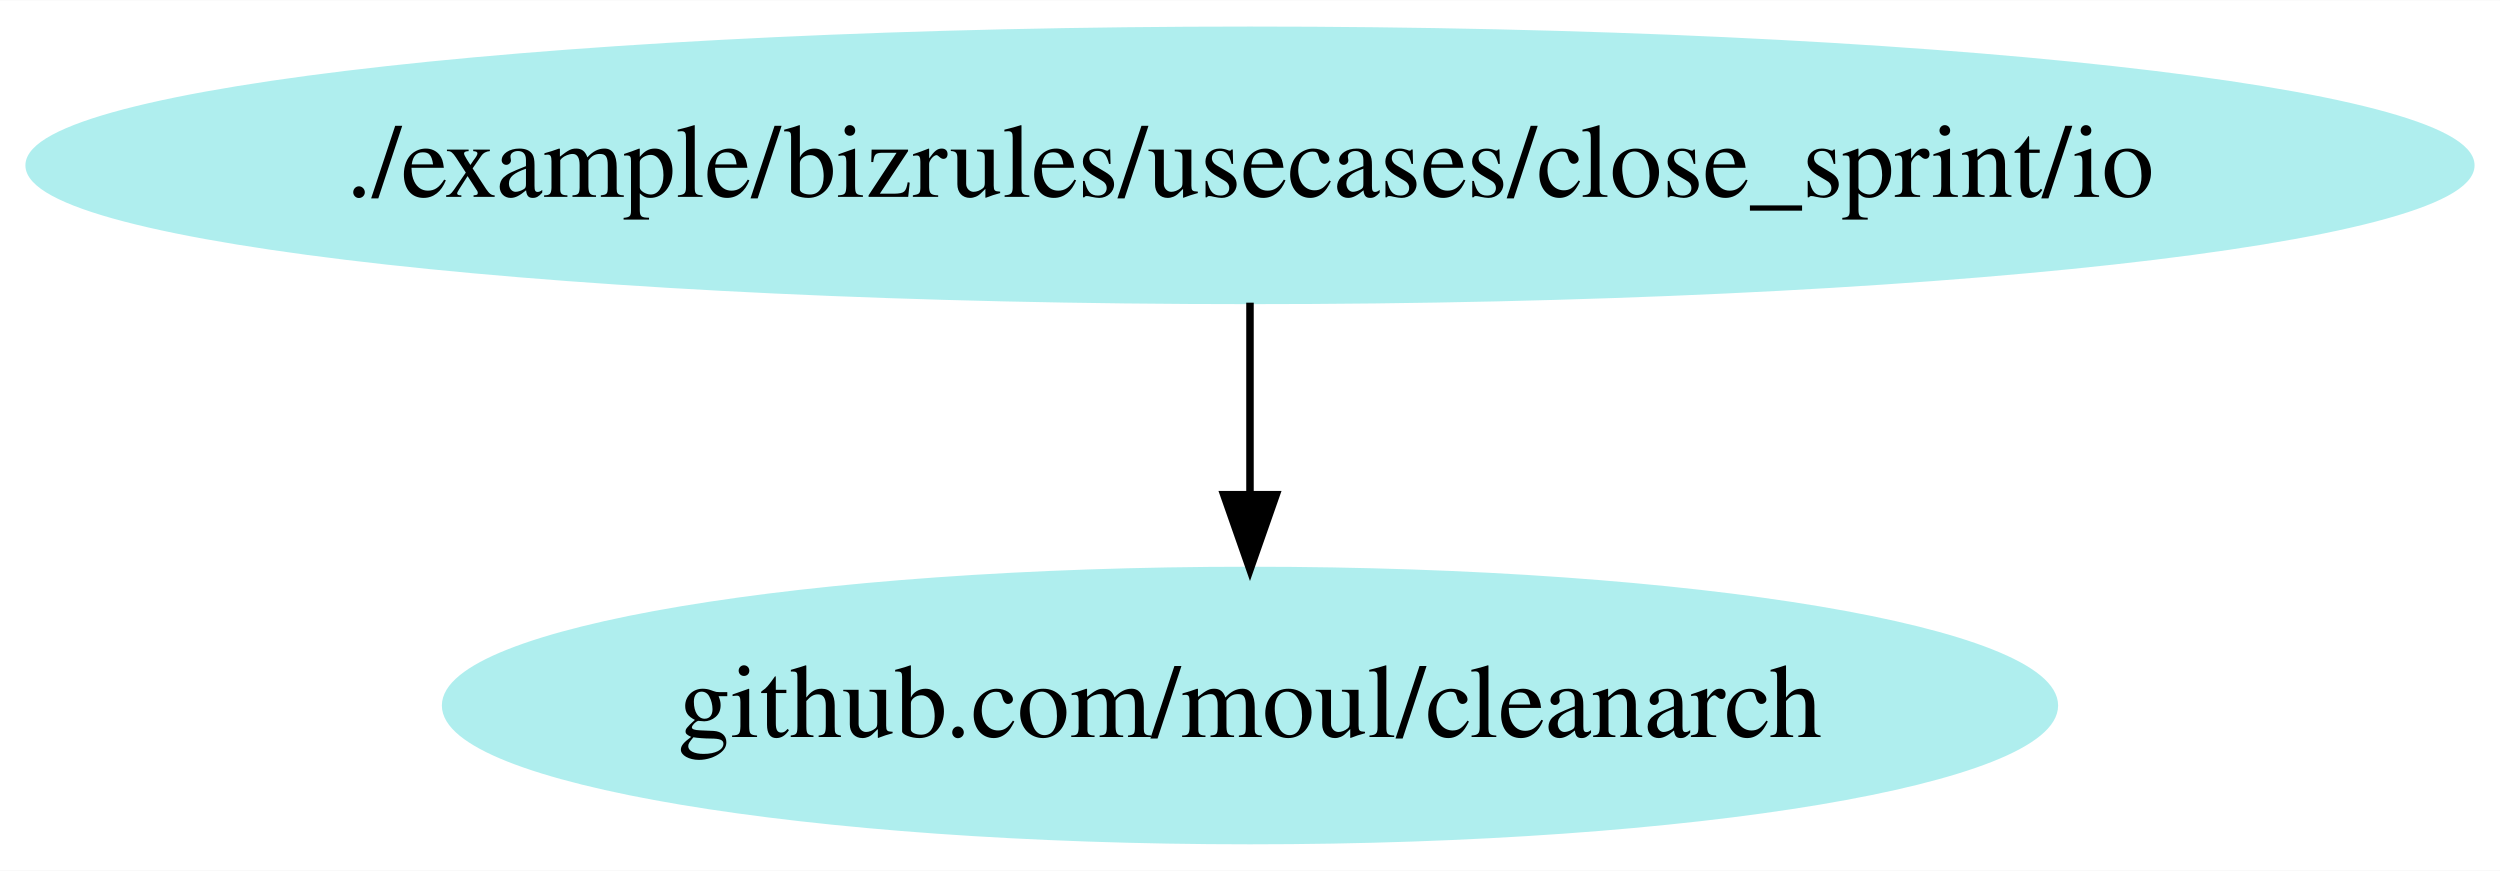
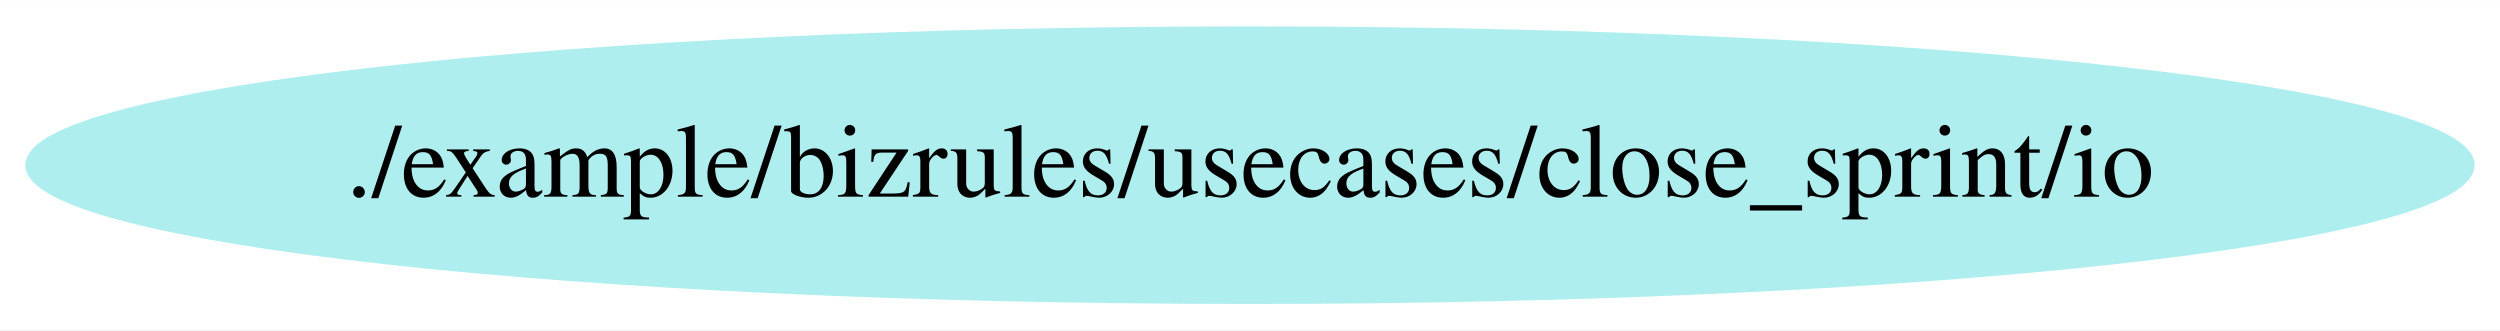
- <svg xmlns="http://www.w3.org/2000/svg" width="333pt" height="116pt" viewBox="0.00 0.00 333.23 116.00">
-   <g id="graph0" class="graph" transform="scale(1 1) rotate(0) translate(4 112)">
-     <polygon fill="white" stroke="none" points="-4,4 -4,-112 329.227,-112 329.227,4 -4,4" />
+ <svg xmlns="http://www.w3.org/2000/svg" width="333pt" height="44pt" viewBox="0.00 0.00 333.23 44.00">
+   <g id="graph0" class="graph" transform="scale(1 1) rotate(0) translate(4 40)">
+     <polygon fill="white" stroke="none" points="-4,4 -4,-40 329.227,-40 329.227,4 -4,4" />
    <g id="node1" class="node">
-       <ellipse fill="paleturquoise" stroke="paleturquoise" cx="162.613" cy="-18" rx="107.217" ry="18" />
-       <text text-anchor="middle" x="162.613" y="-13.8" font-family="Times,serif" font-size="14.00">github.com/moul/cleanarch</text>
-     </g>
-     <g id="node2" class="node">
-       <ellipse fill="paleturquoise" stroke="paleturquoise" cx="162.613" cy="-90" rx="162.727" ry="18" />
-       <text text-anchor="middle" x="162.613" y="-85.8" font-family="Times,serif" font-size="14.00">./example/bizrules/usecases/close_sprint/io</text>
-     </g>
-     <g id="edge1" class="edge">
-       <path fill="none" stroke="black" d="M162.613,-71.697C162.613,-63.983 162.613,-54.712 162.613,-46.112" />
-       <polygon fill="black" stroke="black" points="166.114,-46.104 162.613,-36.104 159.114,-46.104 166.114,-46.104" />
+       <ellipse fill="paleturquoise" stroke="paleturquoise" cx="162.613" cy="-18" rx="162.727" ry="18" />
+       <text text-anchor="middle" x="162.613" y="-13.8" font-family="Times,serif" font-size="14.00">./example/bizrules/usecases/close_sprint/io</text>
    </g>
  </g>
</svg>
